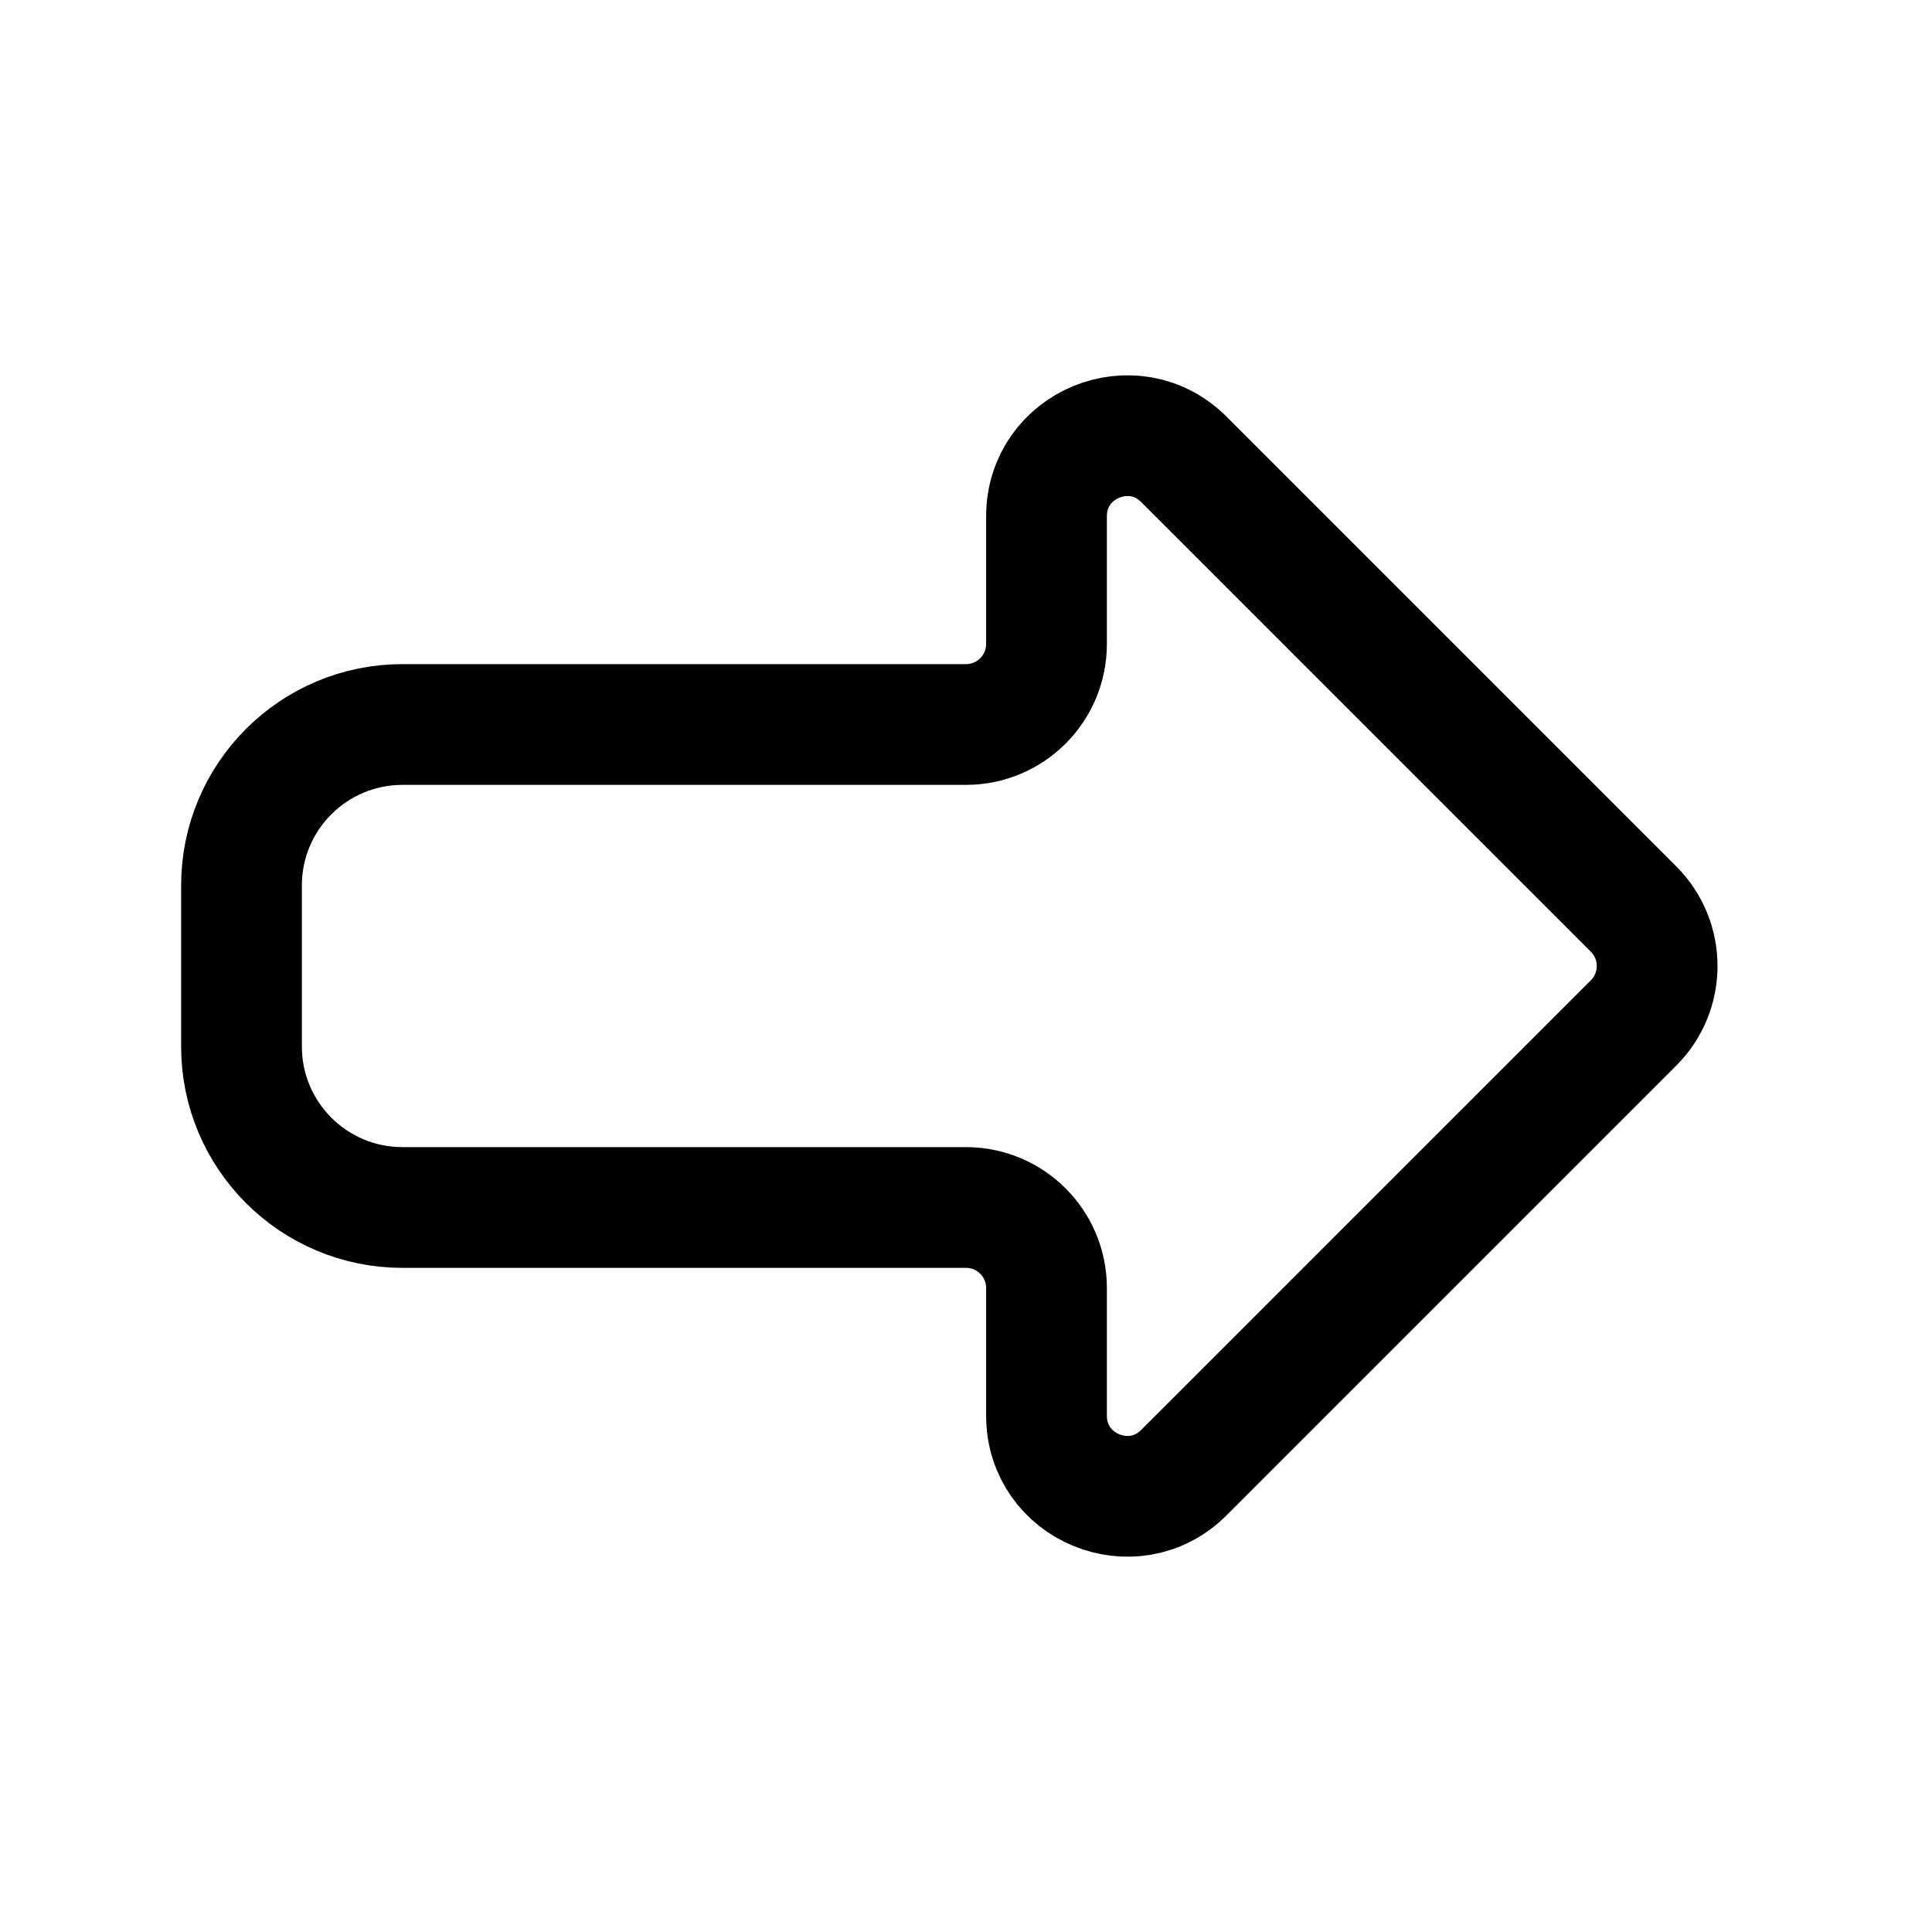
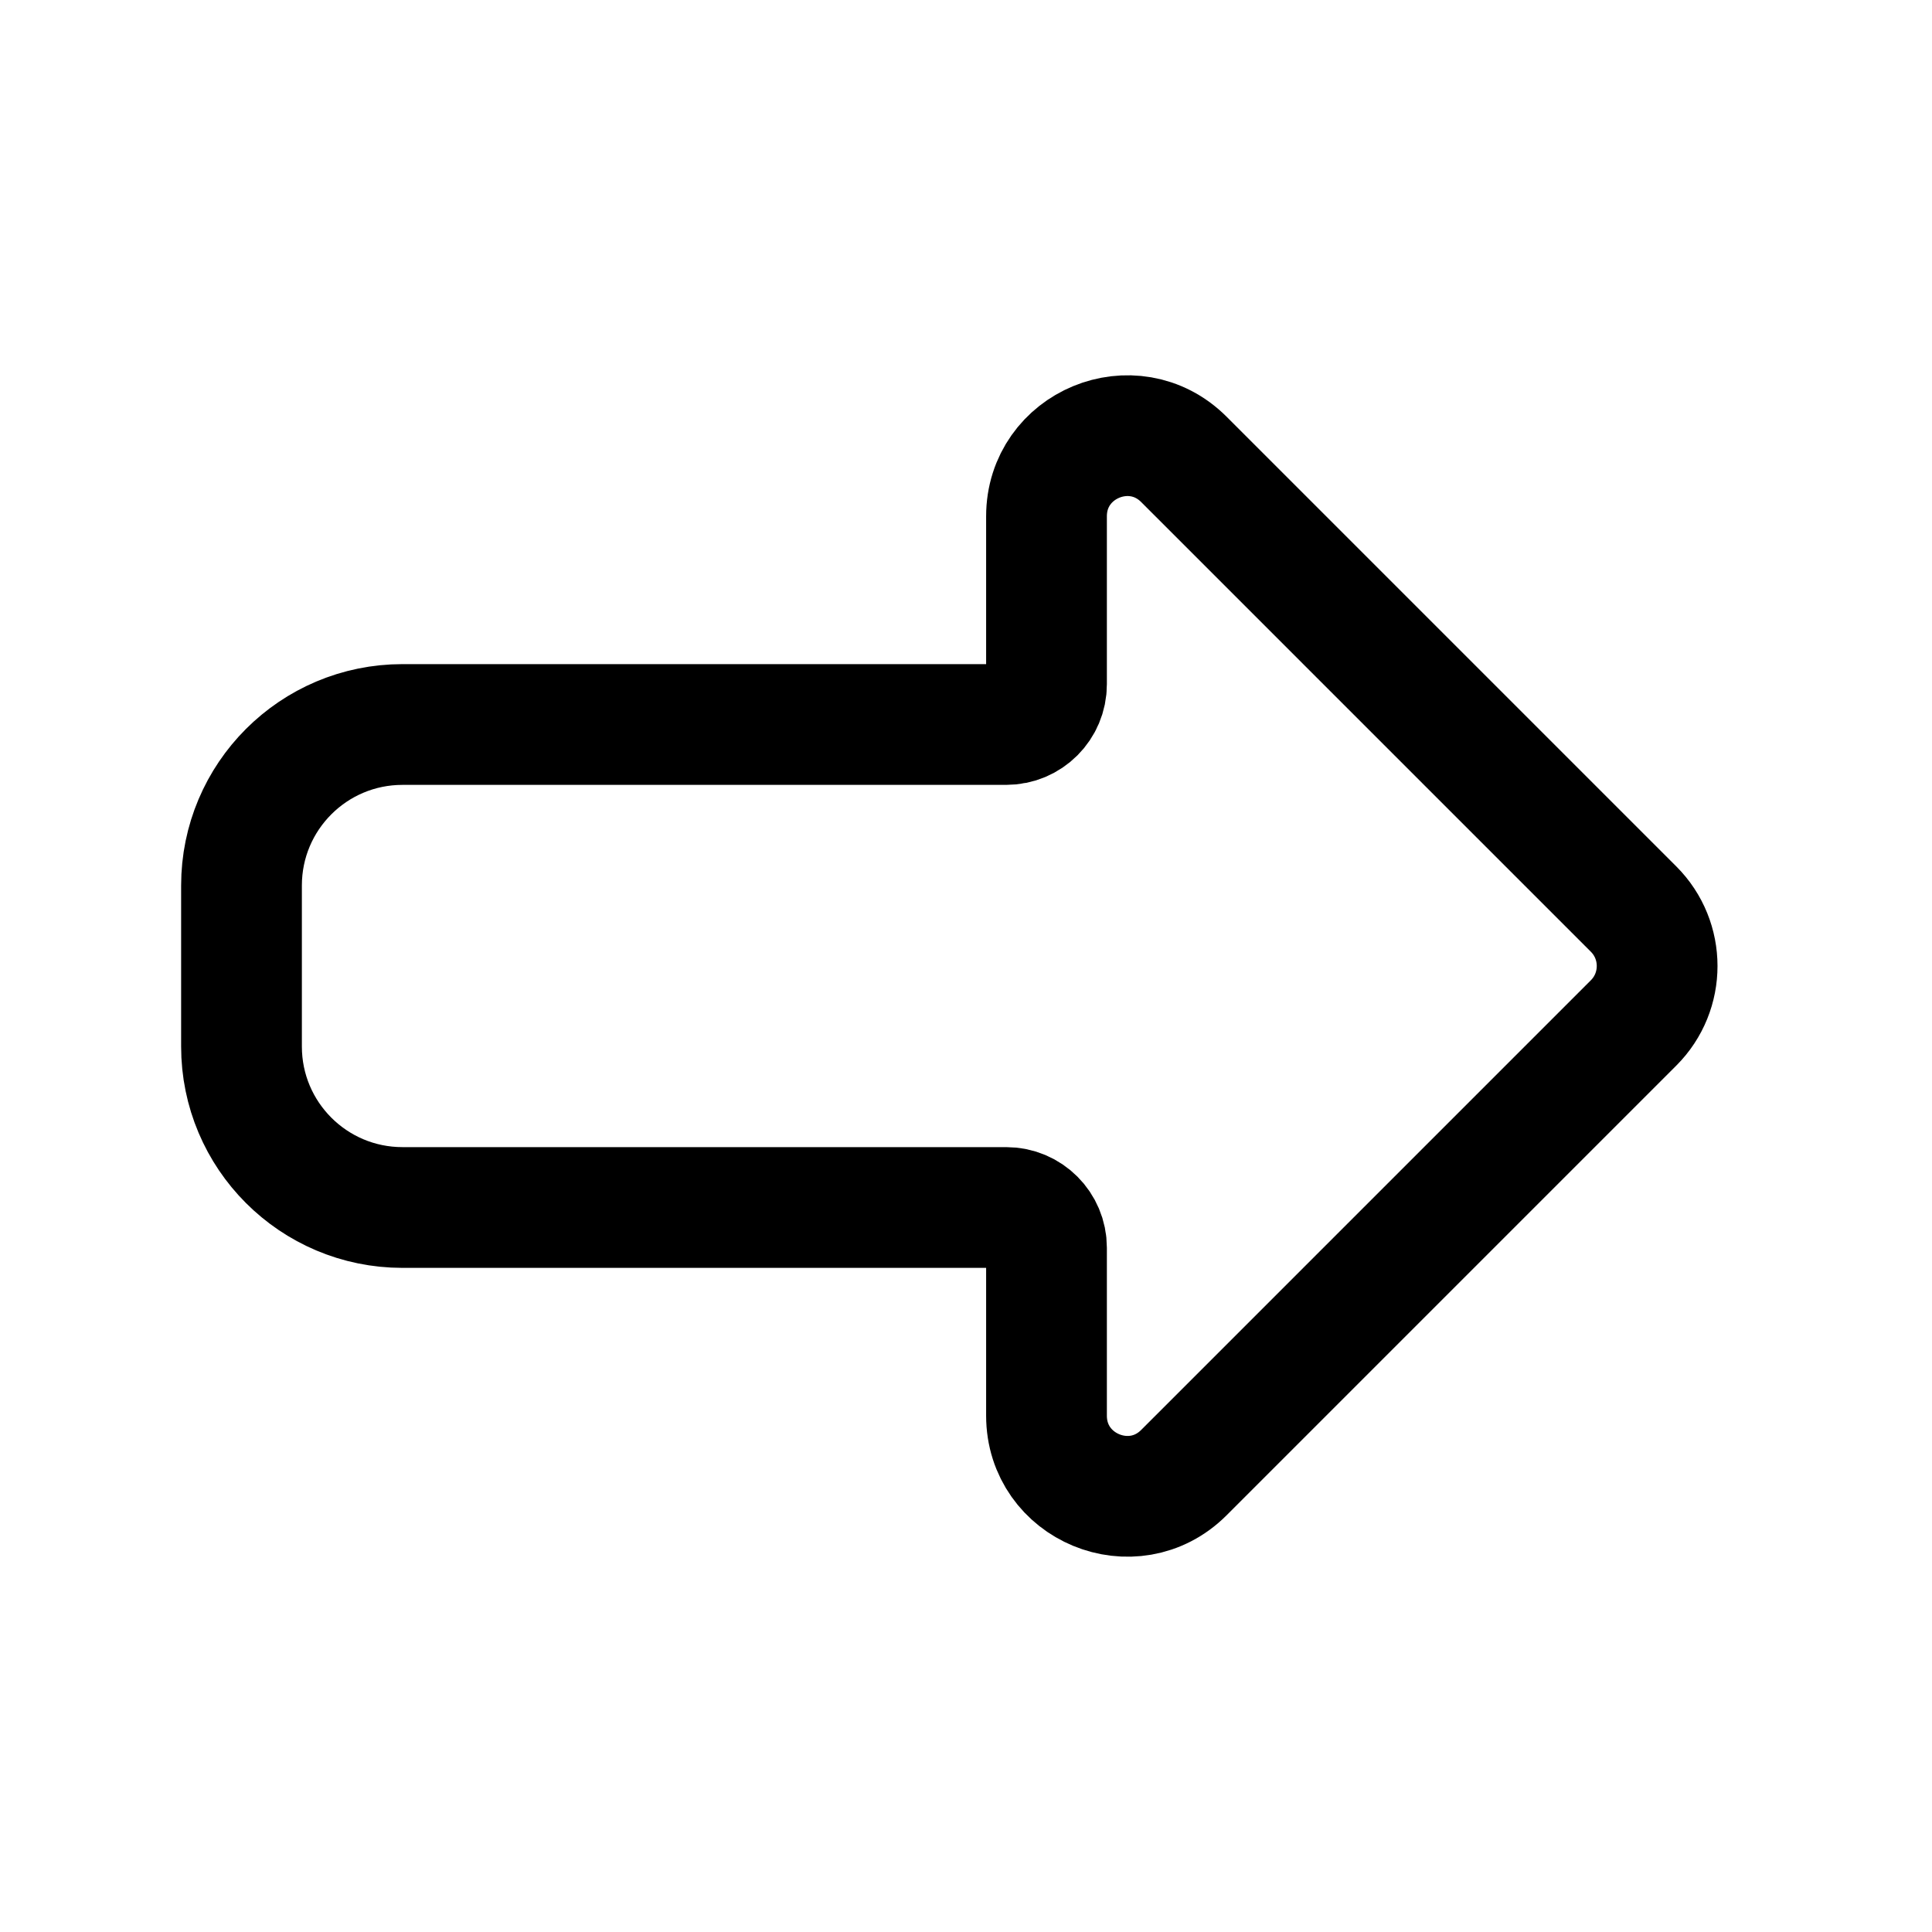
<svg xmlns="http://www.w3.org/2000/svg" width="24" height="24" viewBox="0 0 24 24" fill="none">
-   <path d="M3 11C3 9.895 3.895 9 5 9H12C12.552 9 13 8.552 13 8V6.414C13 5.523 14.077 5.077 14.707 5.707L20.293 11.293C20.683 11.683 20.683 12.317 20.293 12.707L14.707 18.293C14.077 18.923 13 18.477 13 17.586V16C13 15.448 12.552 15 12 15H5C3.895 15 3 14.105 3 13V11Z" stroke="black" stroke-width="1.5" stroke-linejoin="round" />
+   <path d="M3 11C3 9.895 3.895 9 5 9H12.5C12.776 9 13 8.776 13 8.5V6.414C13 5.523 14.077 5.077 14.707 5.707L20.293 11.293C20.683 11.683 20.683 12.317 20.293 12.707L14.707 18.293C14.077 18.923 13 18.477 13 17.586V15.5C13 15.224 12.776 15 12.5 15H5C3.895 15 3 14.105 3 13V11Z" stroke="black" stroke-width="1.5" stroke-linejoin="round" />
</svg>
